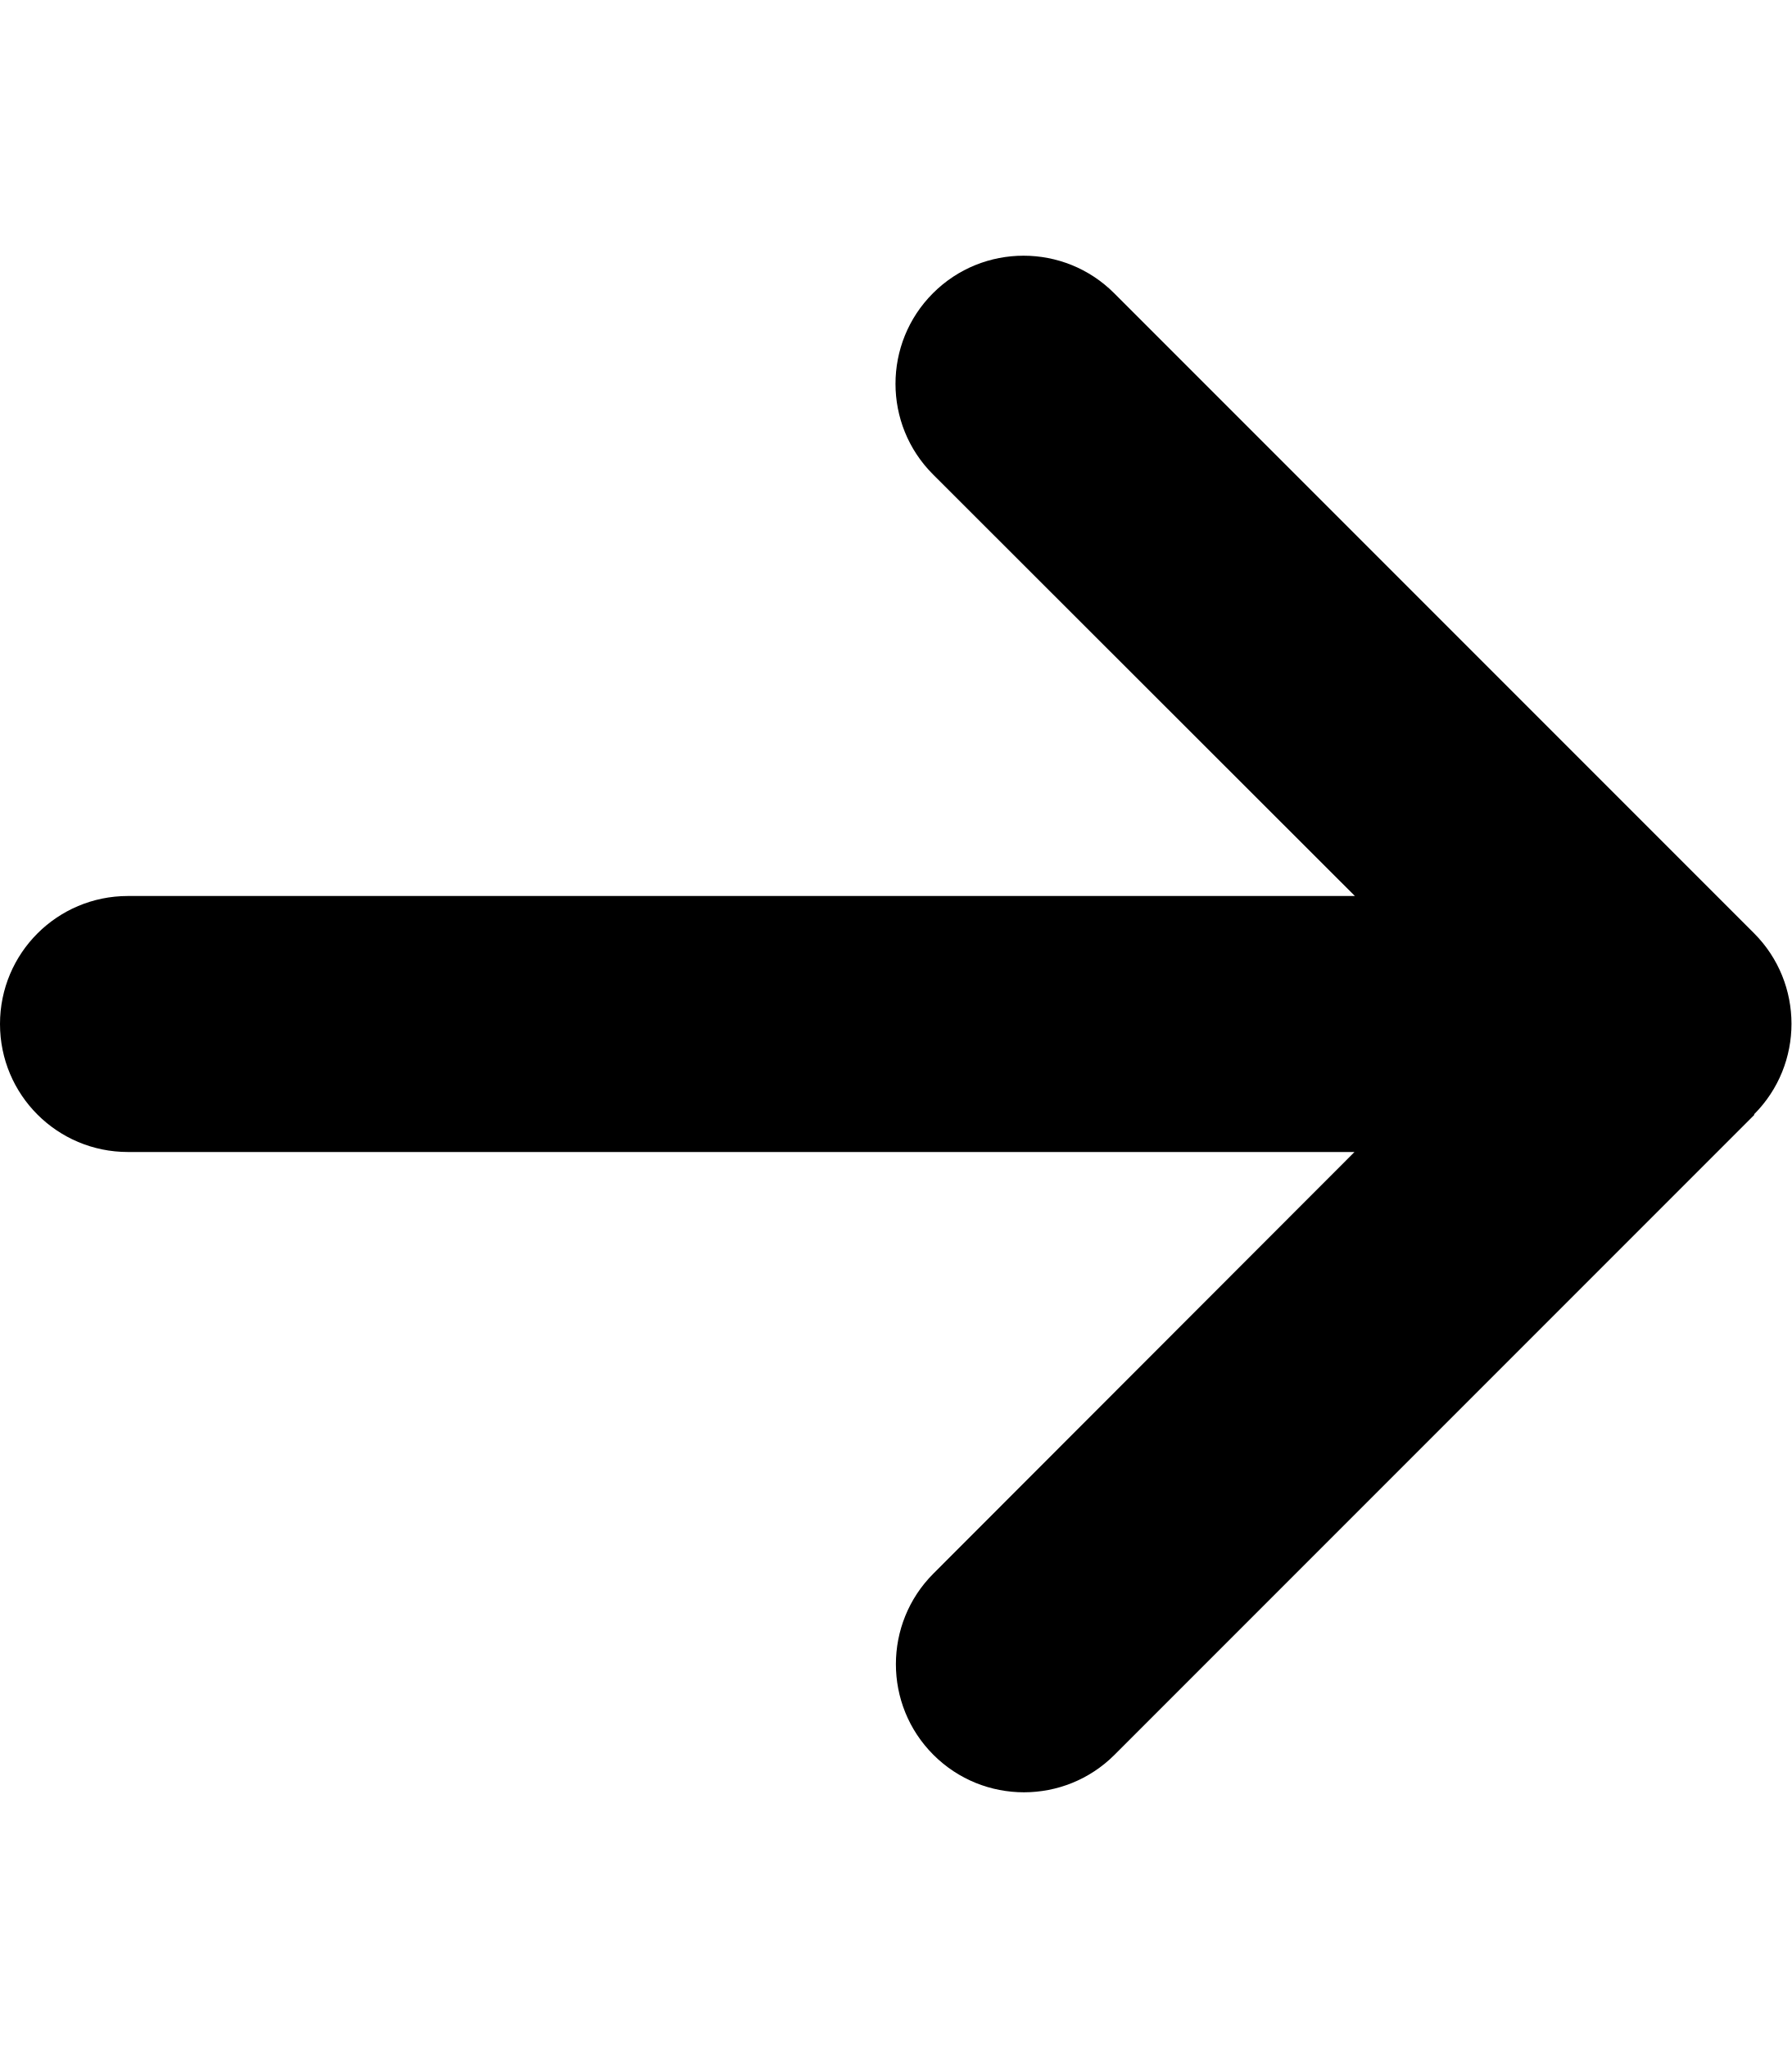
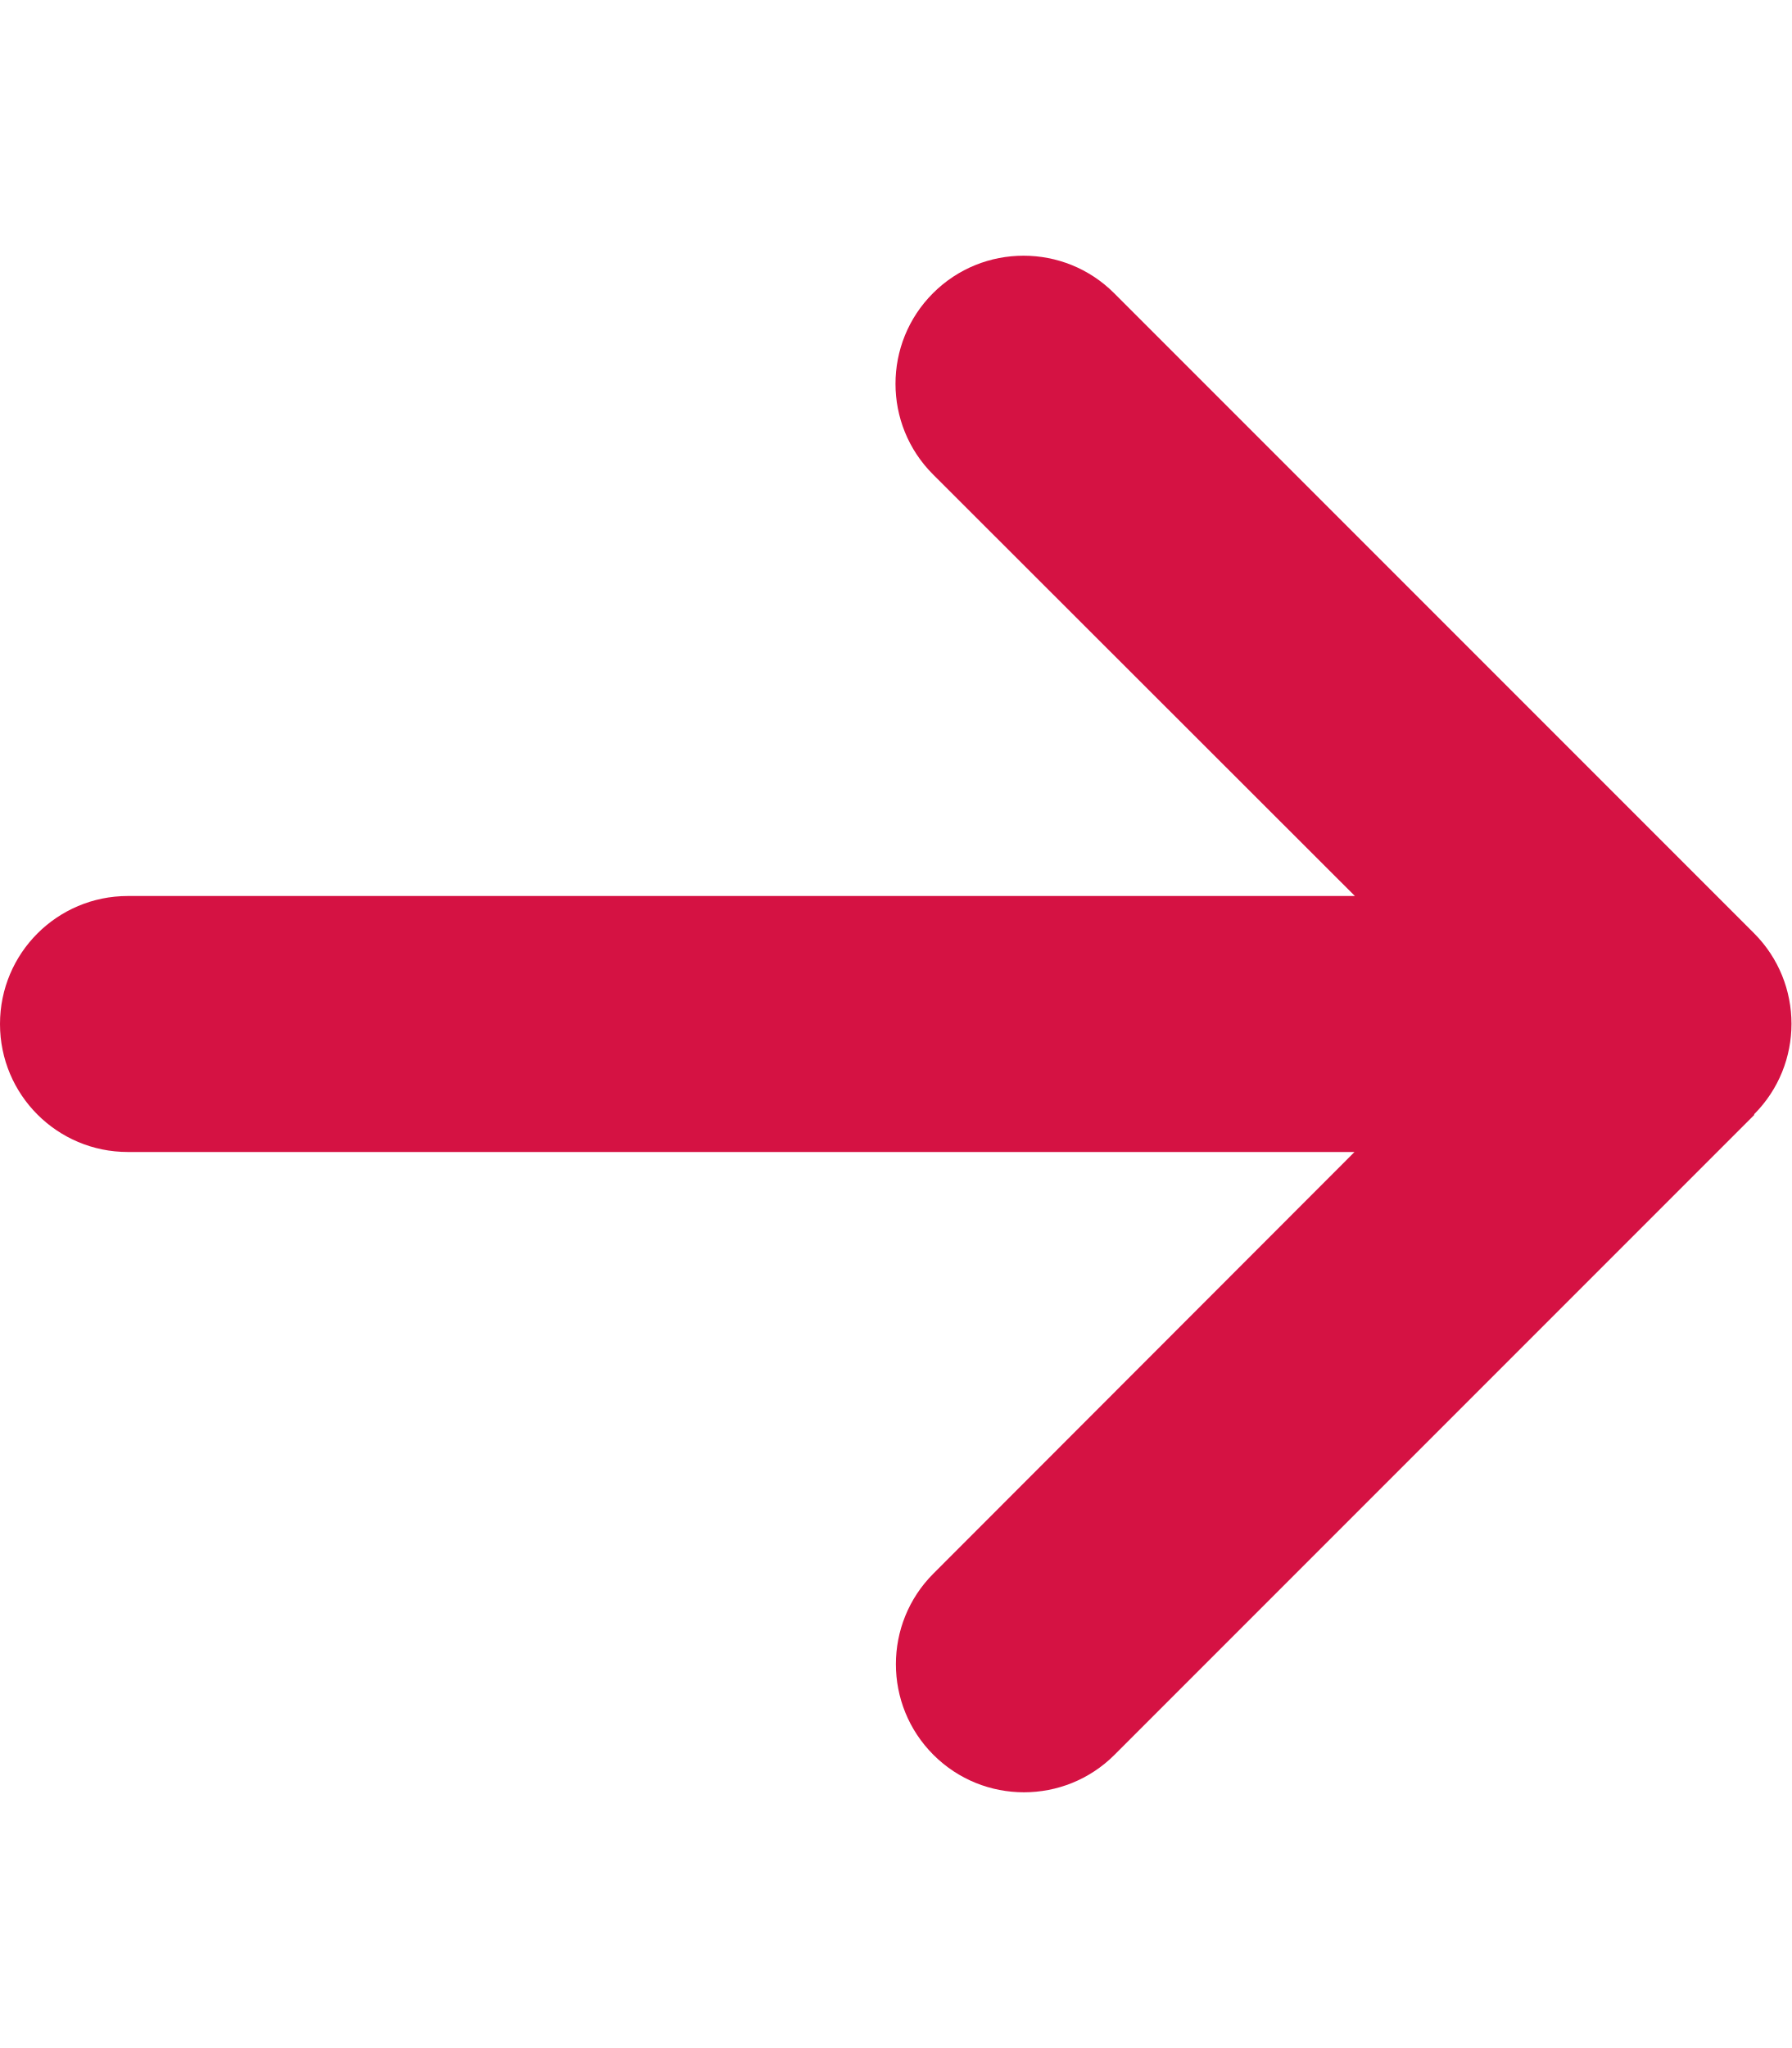
- <svg xmlns="http://www.w3.org/2000/svg" viewBox="0 0 448 512">
+ <svg xmlns="http://www.w3.org/2000/svg" fill="#d51243" viewBox="0 0 448 512">
  <path d="M438.6 278.6c12.5-12.5 12.5-32.8 0-45.3l-160-160c-12.5-12.5-32.8-12.5-45.3 0s-12.5 32.8 0 45.3L338.8 224 32 224c-17.7 0-32 14.3-32 32s14.3 32 32 32l306.7 0L233.4 393.4c-12.5 12.5-12.5 32.8 0 45.3s32.8 12.5 45.3 0l160-160z" />
</svg>
